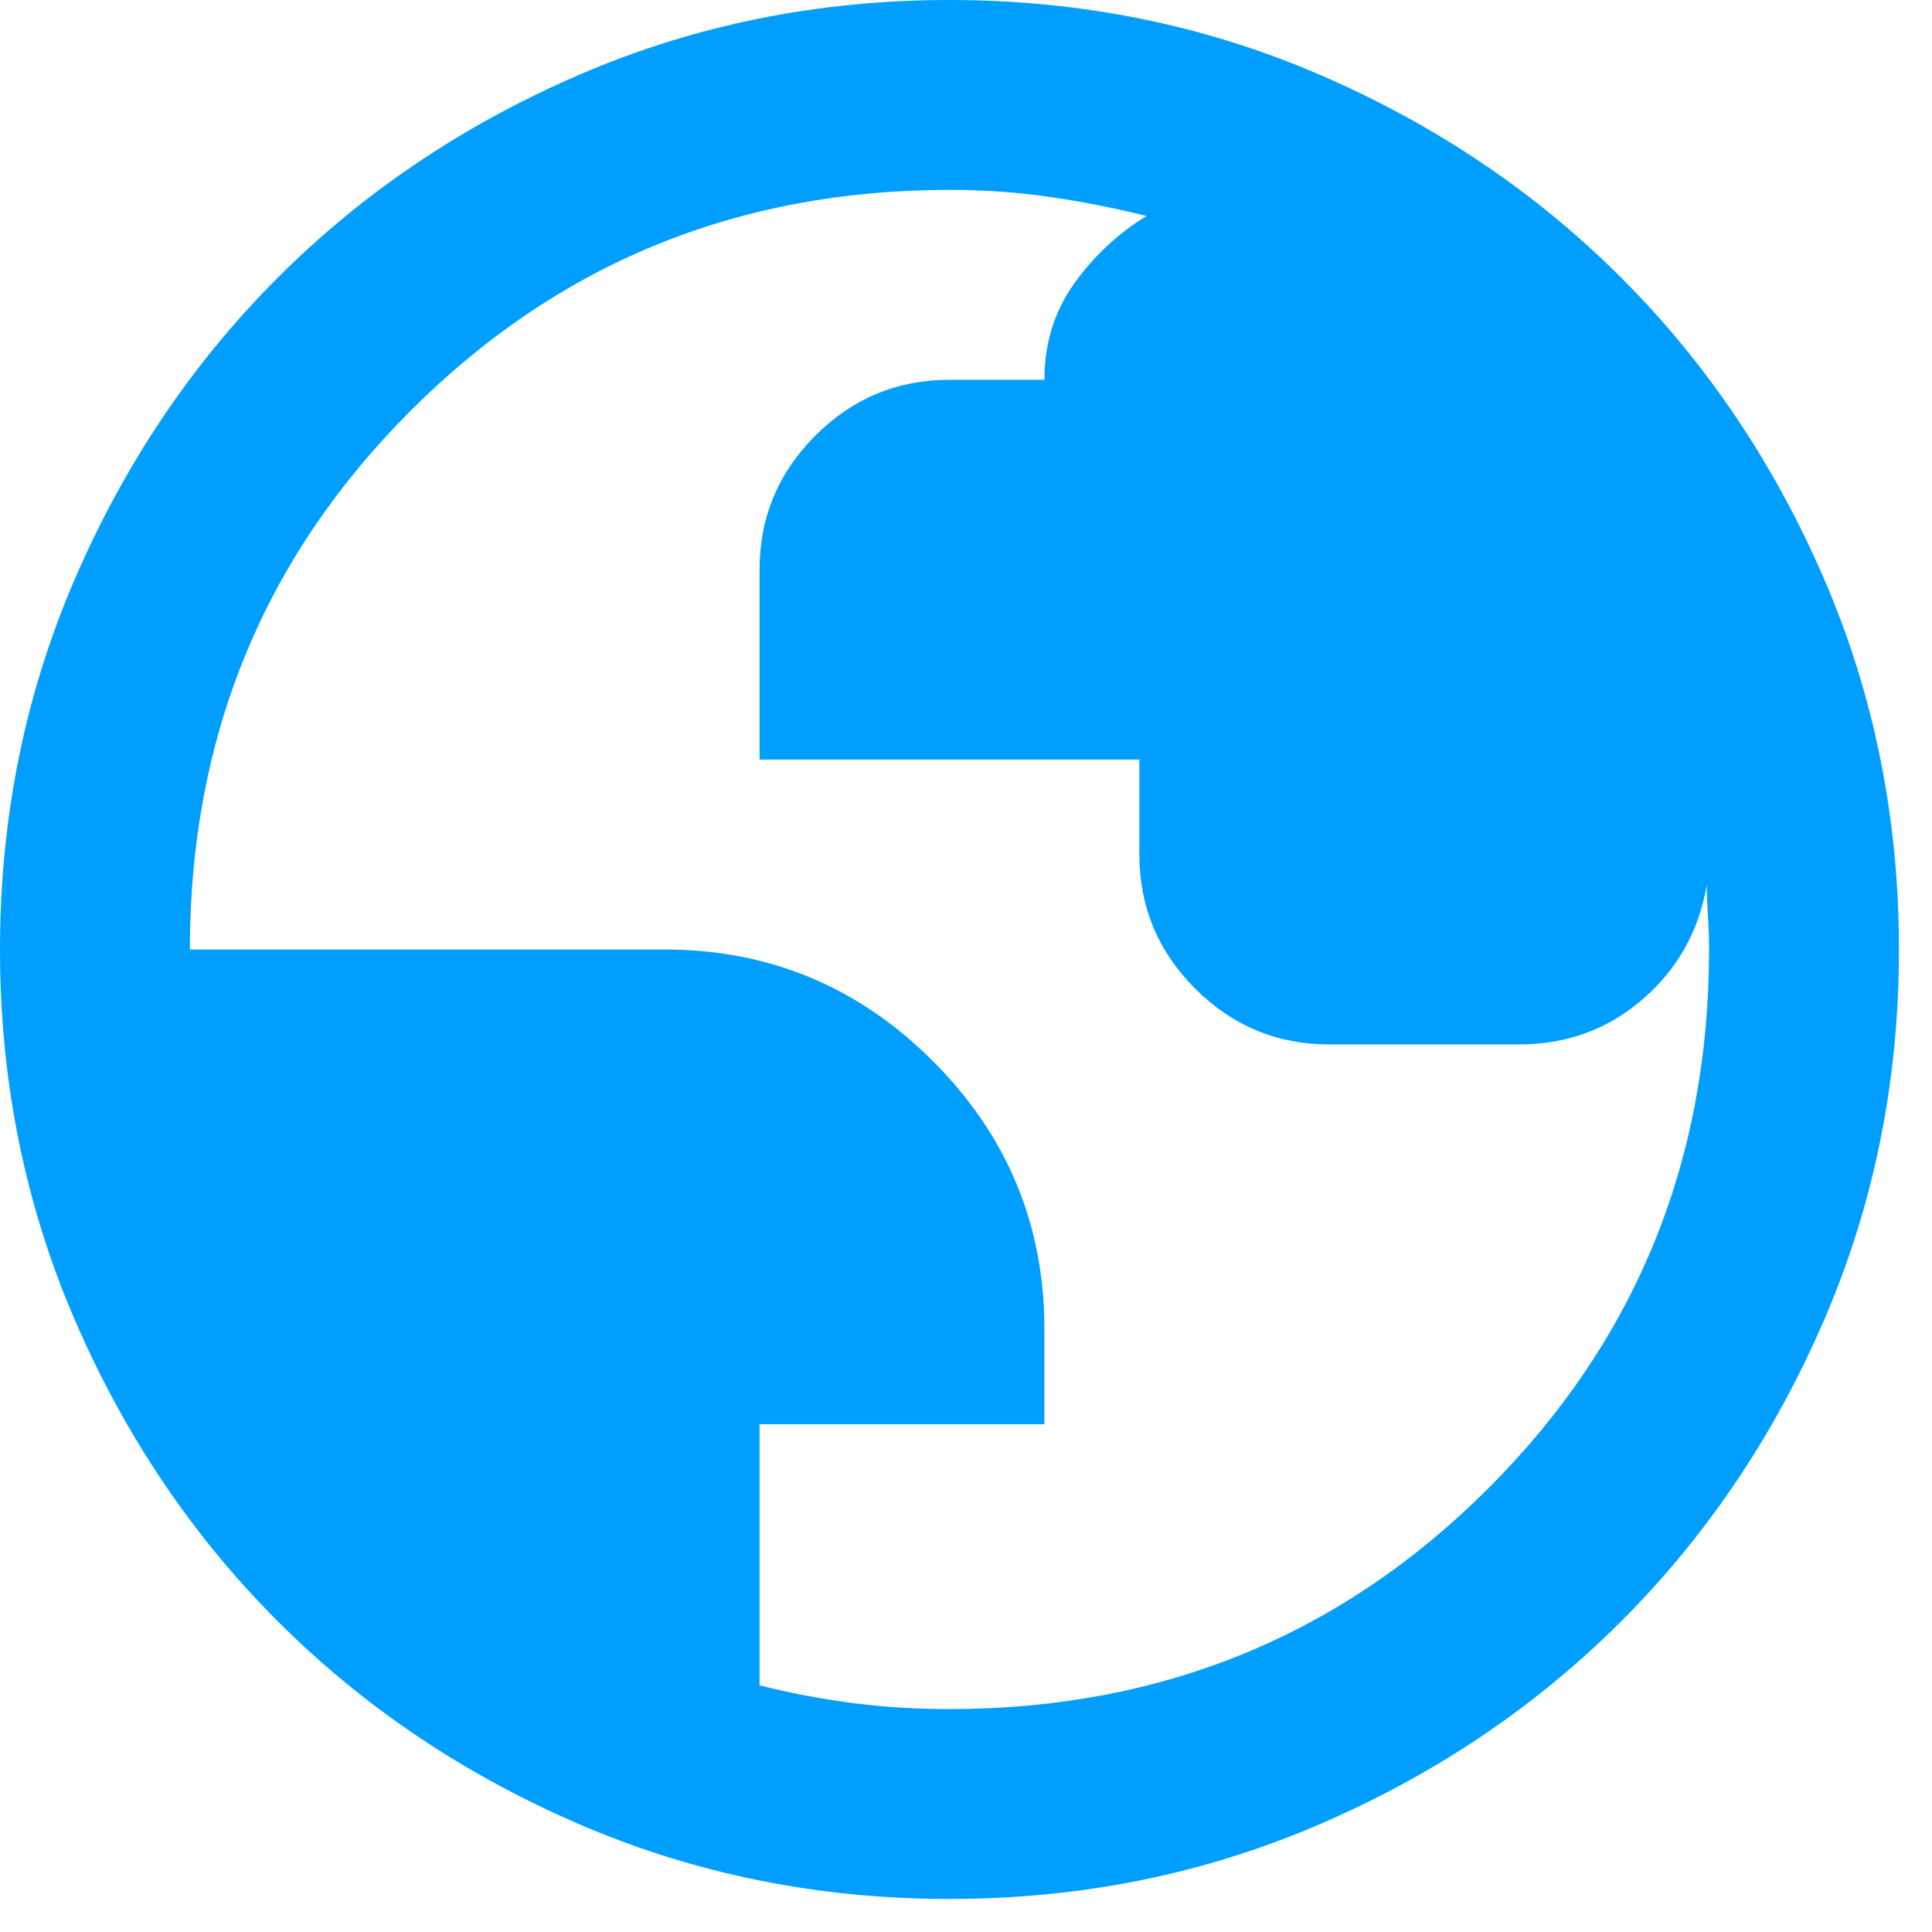
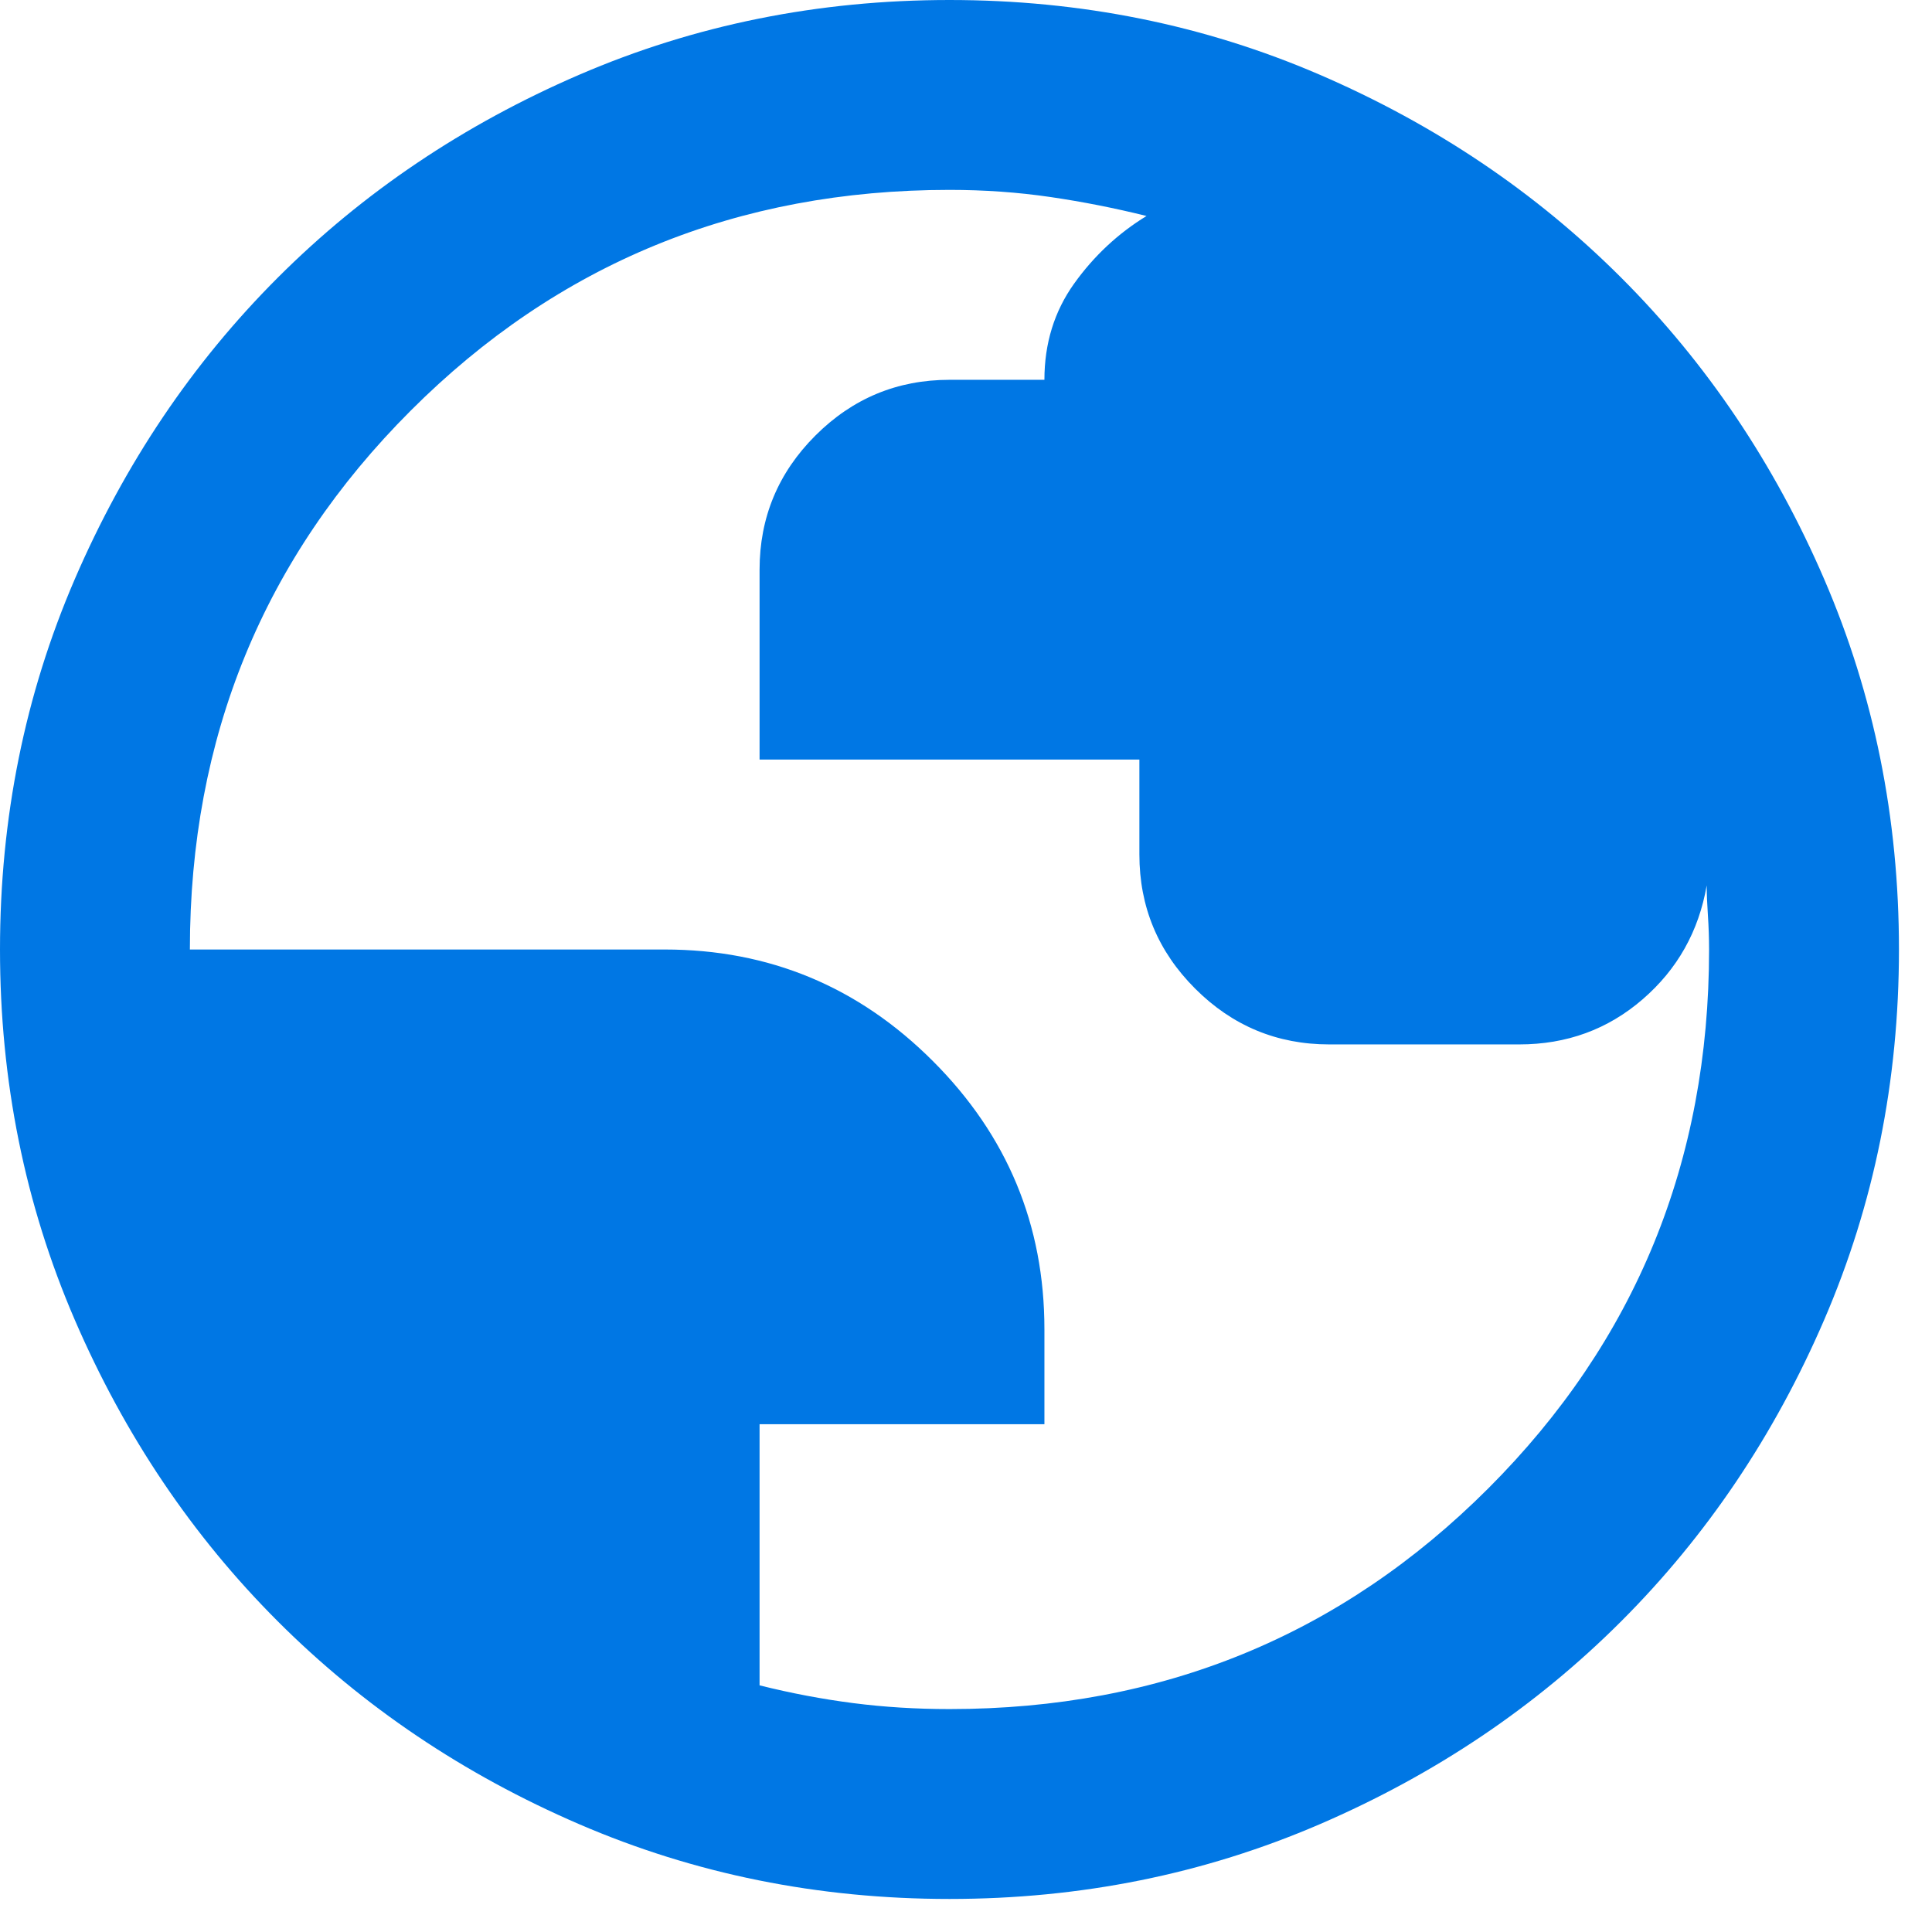
<svg xmlns="http://www.w3.org/2000/svg" width="39" height="39" viewBox="0 0 39 39" fill="none">
-   <path d="M19.167 38.333C16.515 38.333 14.024 37.83 11.692 36.824C9.36 35.818 7.331 34.452 5.606 32.727C3.881 31.002 2.516 28.974 1.509 26.642C0.503 24.31 0 21.818 0 19.167C0 16.515 0.503 14.024 1.509 11.692C2.516 9.36 3.881 7.331 5.606 5.606C7.331 3.881 9.36 2.516 11.692 1.509C14.024 0.503 16.515 0 19.167 0C21.818 0 24.31 0.503 26.642 1.509C28.974 2.516 31.002 3.881 32.727 5.606C34.452 7.331 35.818 9.36 36.824 11.692C37.83 14.024 38.333 16.515 38.333 19.167C38.333 21.818 37.83 24.31 36.824 26.642C35.818 28.974 34.452 31.002 32.727 32.727C31.002 34.452 28.974 35.818 26.642 36.824C24.31 37.83 21.818 38.333 19.167 38.333ZM19.167 34.5C23.447 34.5 27.073 33.015 30.044 30.044C33.015 27.073 34.5 23.447 34.5 19.167C34.5 18.943 34.492 18.712 34.476 18.472C34.46 18.232 34.452 18.033 34.452 17.873C34.292 18.799 33.861 19.566 33.158 20.173C32.456 20.78 31.625 21.083 30.667 21.083H26.833C25.779 21.083 24.877 20.708 24.126 19.957C23.375 19.207 23 18.304 23 17.25V15.333H15.333V11.5C15.333 10.446 15.709 9.543 16.459 8.793C17.21 8.042 18.113 7.667 19.167 7.667H21.083C21.083 6.932 21.283 6.285 21.682 5.726C22.082 5.167 22.569 4.712 23.144 4.36C22.505 4.201 21.858 4.073 21.203 3.977C20.548 3.881 19.869 3.833 19.167 3.833C14.886 3.833 11.26 5.319 8.29 8.29C5.319 11.26 3.833 14.886 3.833 19.167H13.417C15.525 19.167 17.33 19.917 18.831 21.419C20.333 22.92 21.083 24.725 21.083 26.833V28.75H15.333V34.021C15.972 34.181 16.603 34.3 17.226 34.38C17.849 34.46 18.496 34.5 19.167 34.5Z" fill="#009FFF" />
+   <path d="M19.167 38.333C16.515 38.333 14.024 37.83 11.692 36.824C9.36 35.818 7.331 34.452 5.606 32.727C3.881 31.002 2.516 28.974 1.509 26.642C0.503 24.31 0 21.818 0 19.167C0 16.515 0.503 14.024 1.509 11.692C2.516 9.36 3.881 7.331 5.606 5.606C7.331 3.881 9.36 2.516 11.692 1.509C14.024 0.503 16.515 0 19.167 0C21.818 0 24.31 0.503 26.642 1.509C28.974 2.516 31.002 3.881 32.727 5.606C34.452 7.331 35.818 9.36 36.824 11.692C37.83 14.024 38.333 16.515 38.333 19.167C38.333 21.818 37.83 24.31 36.824 26.642C35.818 28.974 34.452 31.002 32.727 32.727C31.002 34.452 28.974 35.818 26.642 36.824C24.31 37.83 21.818 38.333 19.167 38.333ZM19.167 34.5C23.447 34.5 27.073 33.015 30.044 30.044C33.015 27.073 34.5 23.447 34.5 19.167C34.5 18.943 34.492 18.712 34.476 18.472C34.46 18.232 34.452 18.033 34.452 17.873C34.292 18.799 33.861 19.566 33.158 20.173C32.456 20.78 31.625 21.083 30.667 21.083H26.833C25.779 21.083 24.877 20.708 24.126 19.957C23.375 19.207 23 18.304 23 17.25V15.333H15.333V11.5C15.333 10.446 15.709 9.543 16.459 8.793C17.21 8.042 18.113 7.667 19.167 7.667H21.083C21.083 6.932 21.283 6.285 21.682 5.726C22.082 5.167 22.569 4.712 23.144 4.36C22.505 4.201 21.858 4.073 21.203 3.977C20.548 3.881 19.869 3.833 19.167 3.833C14.886 3.833 11.26 5.319 8.29 8.29C5.319 11.26 3.833 14.886 3.833 19.167H13.417C15.525 19.167 17.33 19.917 18.831 21.419C20.333 22.92 21.083 24.725 21.083 26.833V28.75H15.333V34.021C15.972 34.181 16.603 34.3 17.226 34.38C17.849 34.46 18.496 34.5 19.167 34.5Z" fill="#0077E4" />
</svg>
